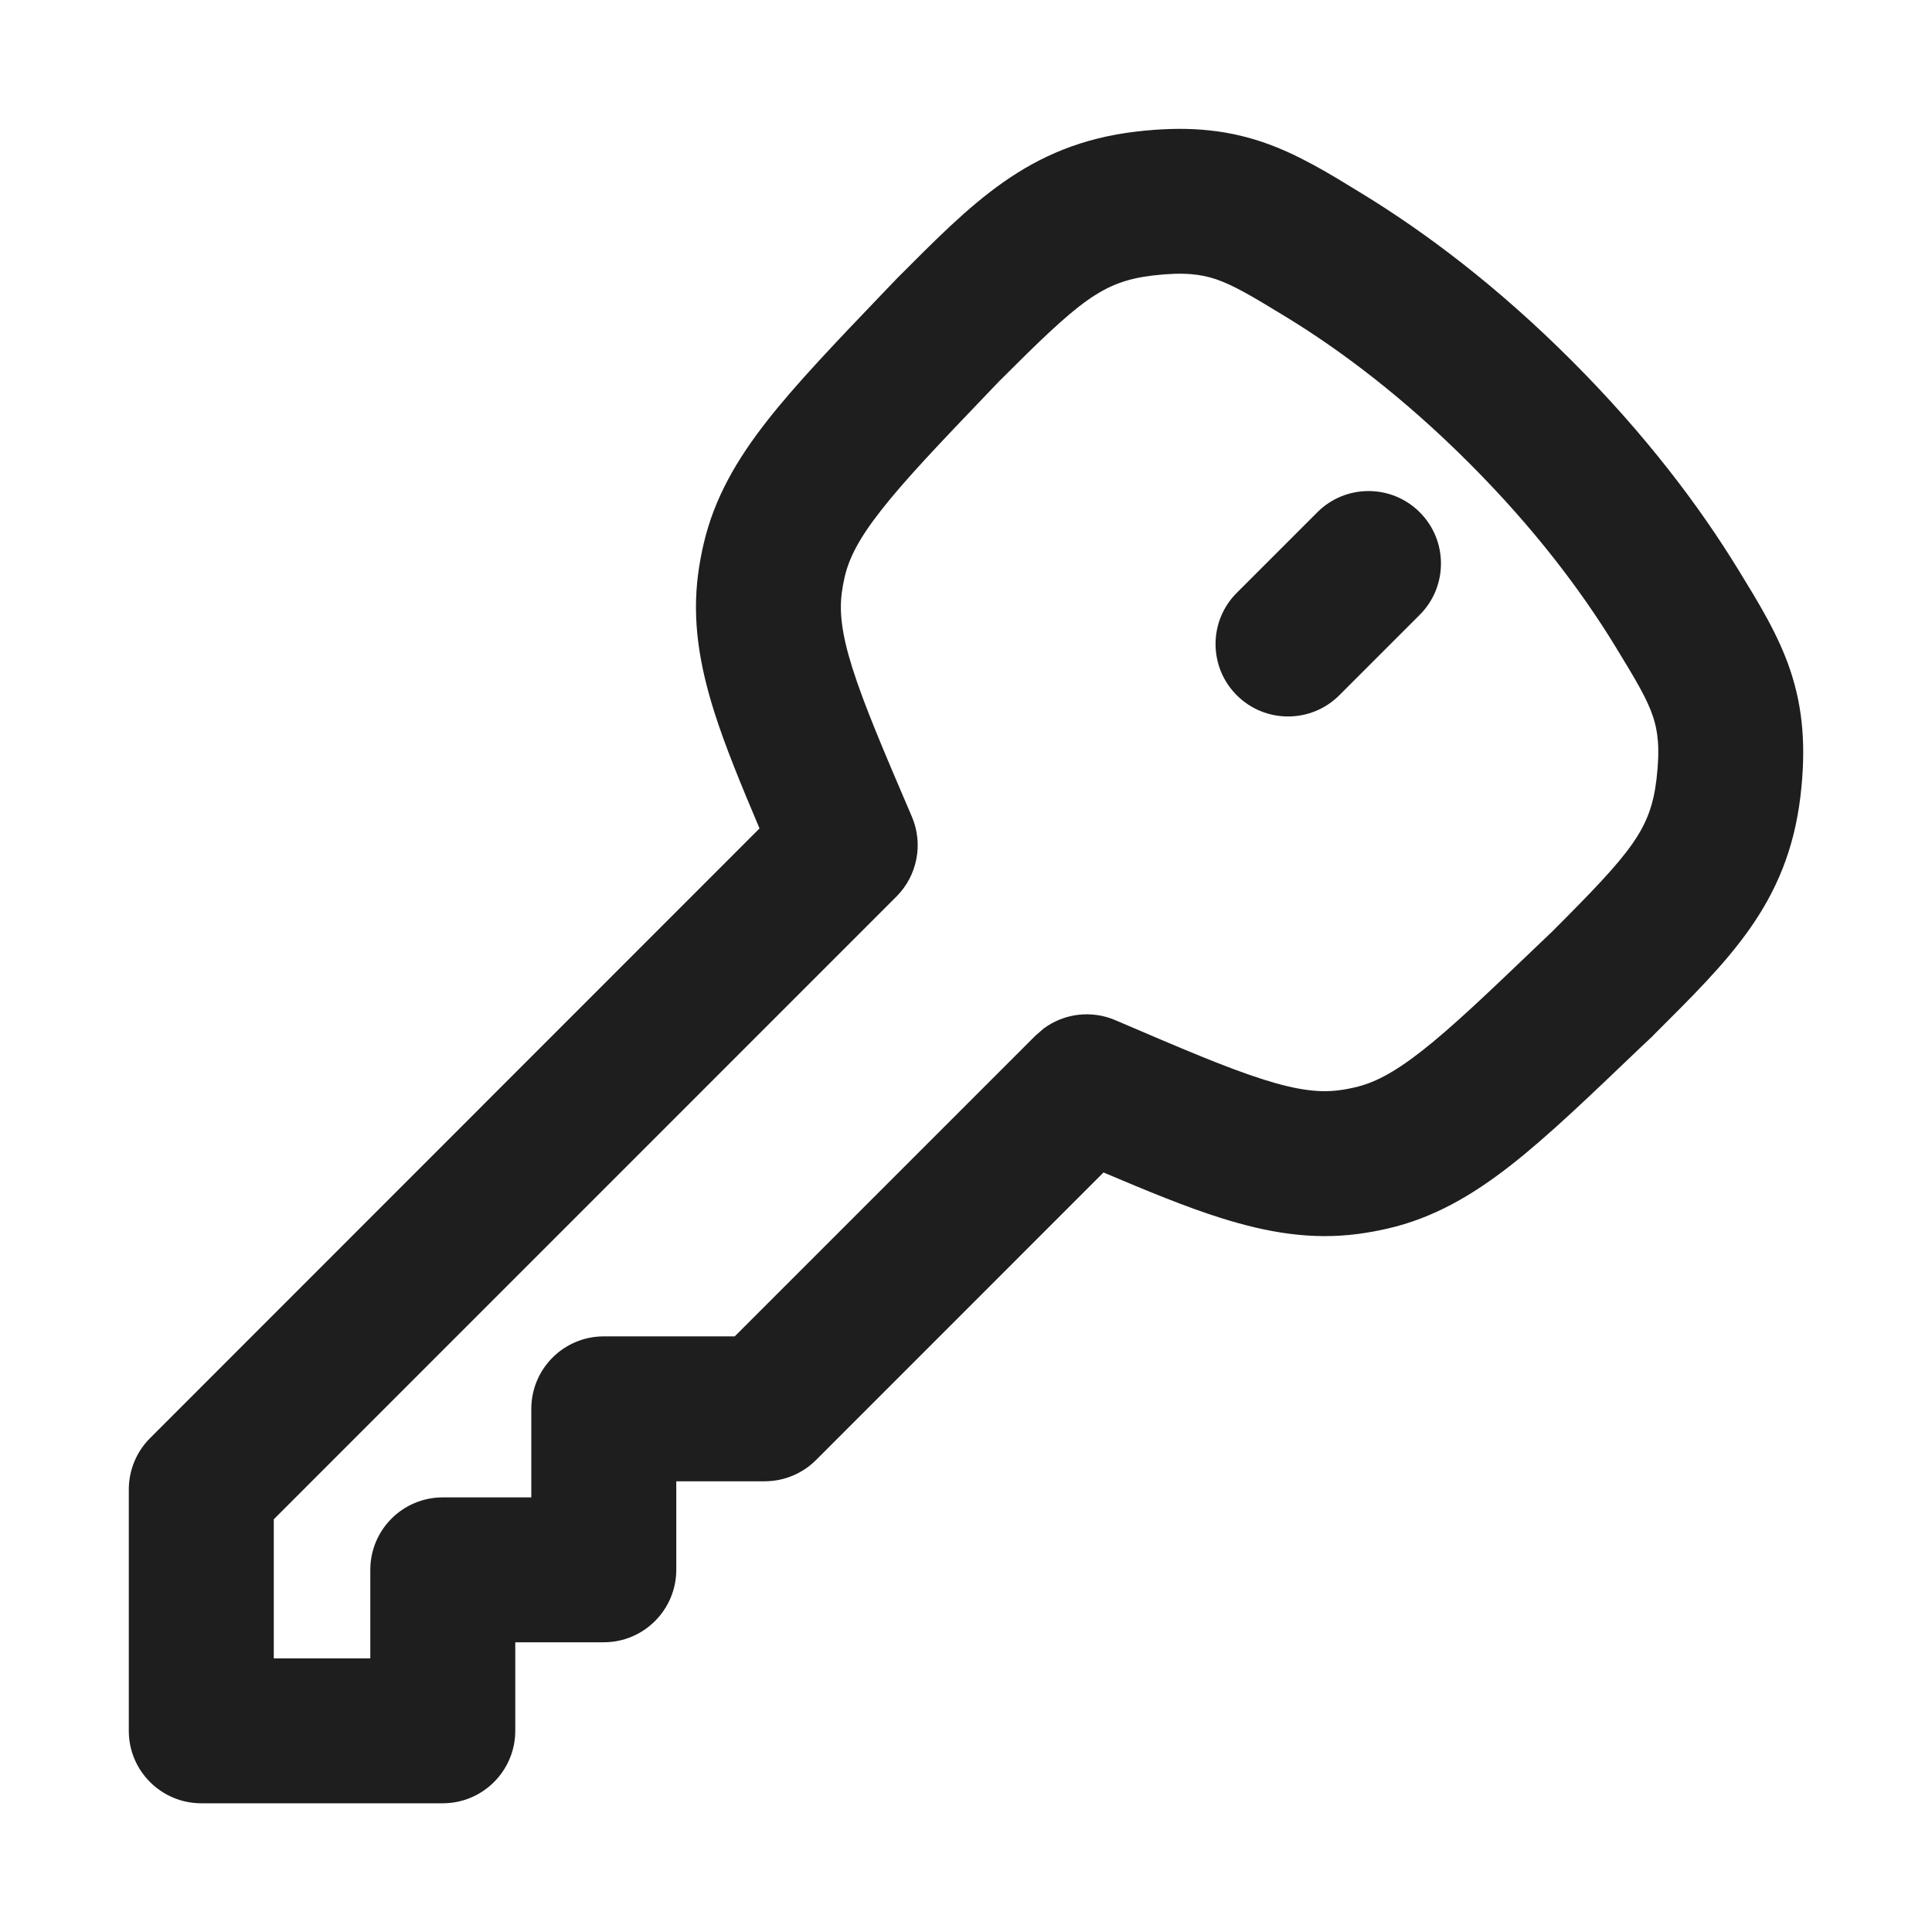
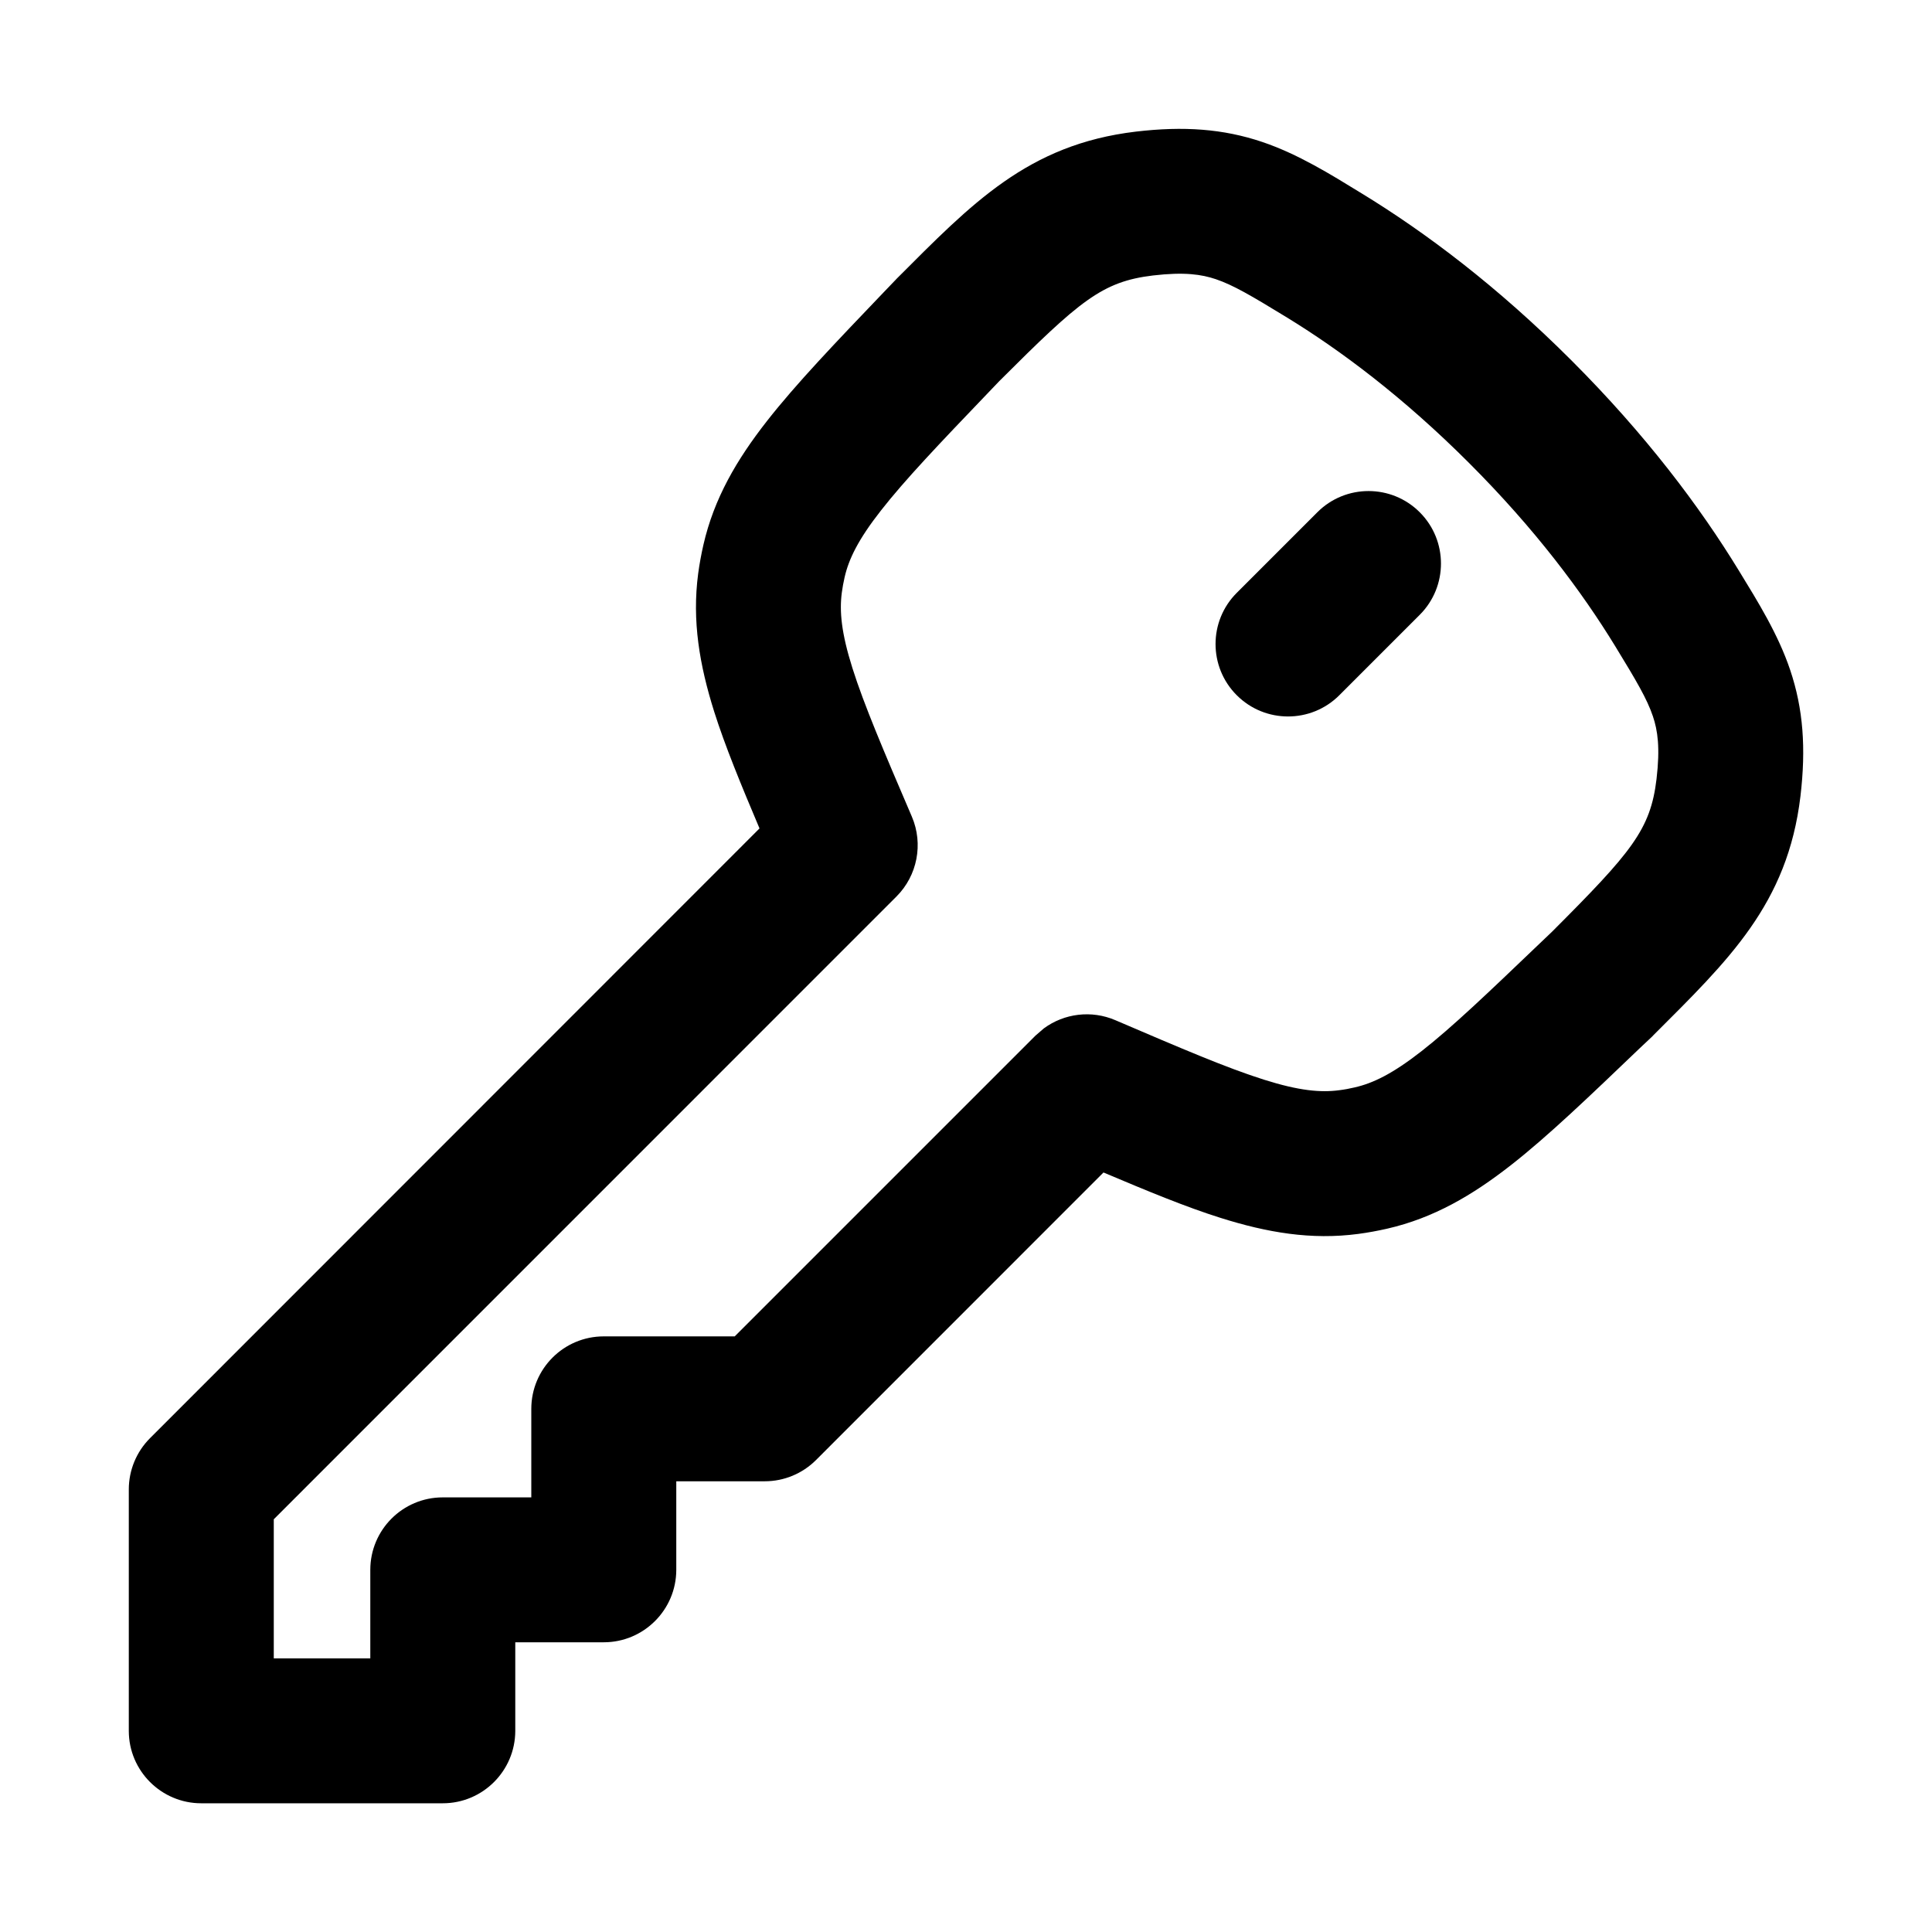
- <svg xmlns="http://www.w3.org/2000/svg" width="24" height="24" viewBox="0 0 24 24" fill="none">
-   <path d="M16.364 6.364C16.715 6.012 17.286 6.012 17.637 6.364C17.988 6.715 17.988 7.286 17.637 7.637L16.637 8.637C16.286 8.988 15.715 8.988 15.364 8.637C15.012 8.286 15.012 7.715 15.364 7.364L16.364 6.364Z" fill="#1E1E1E" />
-   <path fill-rule="evenodd" clip-rule="evenodd" d="M14.11 1.635C14.704 1.565 15.195 1.6 15.679 1.763C16.123 1.913 16.525 2.163 16.913 2.401C17.706 2.885 18.599 3.555 19.522 4.478C20.445 5.401 21.116 6.295 21.6 7.087C21.838 7.476 22.088 7.877 22.238 8.322C22.401 8.806 22.436 9.296 22.366 9.89C22.206 11.233 21.472 11.927 20.538 12.861C20.533 12.866 20.529 12.871 20.524 12.876L20.373 13.018C19.748 13.616 19.232 14.112 18.769 14.474C18.291 14.848 17.809 15.131 17.232 15.263C17.114 15.29 16.994 15.312 16.874 15.328C16.287 15.406 15.739 15.311 15.159 15.128C14.736 14.995 14.259 14.798 13.708 14.565L10.137 18.137C9.968 18.306 9.739 18.401 9.5 18.401H8.401V19.502C8.4 19.998 7.997 20.401 7.5 20.401H6.401V21.502C6.4 21.998 5.997 22.401 5.5 22.401H2.5C2.004 22.401 1.6 21.998 1.6 21.502V18.502C1.6 18.263 1.695 18.034 1.864 17.865L9.435 10.291C9.202 9.741 9.006 9.264 8.872 8.841C8.69 8.262 8.595 7.713 8.673 7.125C8.689 7.006 8.711 6.886 8.738 6.768C8.87 6.191 9.152 5.71 9.526 5.232C9.888 4.769 10.383 4.252 10.982 3.626L11.125 3.477L11.139 3.462C12.073 2.528 12.767 1.795 14.11 1.635ZM14.323 3.422C13.69 3.498 13.415 3.734 12.412 4.736L12.283 4.871C11.659 5.522 11.238 5.965 10.944 6.341C10.661 6.702 10.544 6.944 10.492 7.171C10.477 7.235 10.466 7.299 10.457 7.364C10.427 7.595 10.451 7.862 10.589 8.299C10.733 8.755 10.973 9.318 11.328 10.146C11.472 10.484 11.396 10.877 11.136 11.137L3.401 18.873V20.601H4.6V19.502C4.6 19.004 5.003 18.601 5.5 18.601H6.6V17.502C6.6 17.004 7.003 16.601 7.5 16.601H9.127L12.864 12.864L12.967 12.775C13.221 12.588 13.559 12.546 13.855 12.673C14.683 13.028 15.245 13.268 15.701 13.412C16.138 13.55 16.405 13.574 16.637 13.543C16.702 13.535 16.766 13.523 16.829 13.508C17.057 13.456 17.299 13.339 17.66 13.057C18.036 12.763 18.478 12.341 19.129 11.718L19.279 11.575C20.269 10.584 20.503 10.307 20.578 9.677C20.624 9.285 20.592 9.073 20.533 8.898C20.46 8.682 20.331 8.463 20.064 8.026C19.651 7.351 19.069 6.571 18.249 5.751C17.43 4.932 16.649 4.348 15.974 3.936C15.537 3.669 15.318 3.541 15.103 3.468C14.927 3.409 14.716 3.376 14.323 3.422Z" fill="#1E1E1E" />
+ <svg xmlns="http://www.w3.org/2000/svg" width="24" height="24" viewBox="0 0 24 24" fill="currentColor">
+   <path d="M16.364 6.364C16.715 6.012 17.286 6.012 17.637 6.364C17.988 6.715 17.988 7.286 17.637 7.637L16.637 8.637C16.286 8.988 15.715 8.988 15.364 8.637C15.012 8.286 15.012 7.715 15.364 7.364L16.364 6.364Z" fill="currentColor" />
+   <path fill-rule="evenodd" clip-rule="evenodd" d="M14.11 1.635C14.704 1.565 15.195 1.6 15.679 1.763C16.123 1.913 16.525 2.163 16.913 2.401C17.706 2.885 18.599 3.555 19.522 4.478C20.445 5.401 21.116 6.295 21.6 7.087C21.838 7.476 22.088 7.877 22.238 8.322C22.401 8.806 22.436 9.296 22.366 9.89C22.206 11.233 21.472 11.927 20.538 12.861C20.533 12.866 20.529 12.871 20.524 12.876L20.373 13.018C19.748 13.616 19.232 14.112 18.769 14.474C18.291 14.848 17.809 15.131 17.232 15.263C17.114 15.29 16.994 15.312 16.874 15.328C16.287 15.406 15.739 15.311 15.159 15.128C14.736 14.995 14.259 14.798 13.708 14.565L10.137 18.137C9.968 18.306 9.739 18.401 9.5 18.401H8.401V19.502C8.4 19.998 7.997 20.401 7.5 20.401H6.401V21.502C6.4 21.998 5.997 22.401 5.5 22.401H2.5C2.004 22.401 1.6 21.998 1.6 21.502V18.502C1.6 18.263 1.695 18.034 1.864 17.865L9.435 10.291C9.202 9.741 9.006 9.264 8.872 8.841C8.69 8.262 8.595 7.713 8.673 7.125C8.689 7.006 8.711 6.886 8.738 6.768C8.87 6.191 9.152 5.71 9.526 5.232C9.888 4.769 10.383 4.252 10.982 3.626L11.125 3.477L11.139 3.462C12.073 2.528 12.767 1.795 14.11 1.635ZM14.323 3.422C13.69 3.498 13.415 3.734 12.412 4.736L12.283 4.871C11.659 5.522 11.238 5.965 10.944 6.341C10.661 6.702 10.544 6.944 10.492 7.171C10.477 7.235 10.466 7.299 10.457 7.364C10.427 7.595 10.451 7.862 10.589 8.299C10.733 8.755 10.973 9.318 11.328 10.146C11.472 10.484 11.396 10.877 11.136 11.137L3.401 18.873V20.601H4.6V19.502C4.6 19.004 5.003 18.601 5.5 18.601H6.6V17.502C6.6 17.004 7.003 16.601 7.5 16.601H9.127L12.864 12.864L12.967 12.775C13.221 12.588 13.559 12.546 13.855 12.673C14.683 13.028 15.245 13.268 15.701 13.412C16.138 13.55 16.405 13.574 16.637 13.543C16.702 13.535 16.766 13.523 16.829 13.508C17.057 13.456 17.299 13.339 17.66 13.057C18.036 12.763 18.478 12.341 19.129 11.718L19.279 11.575C20.269 10.584 20.503 10.307 20.578 9.677C20.624 9.285 20.592 9.073 20.533 8.898C20.46 8.682 20.331 8.463 20.064 8.026C19.651 7.351 19.069 6.571 18.249 5.751C17.43 4.932 16.649 4.348 15.974 3.936C15.537 3.669 15.318 3.541 15.103 3.468C14.927 3.409 14.716 3.376 14.323 3.422Z" fill="currentColor" />
</svg>
